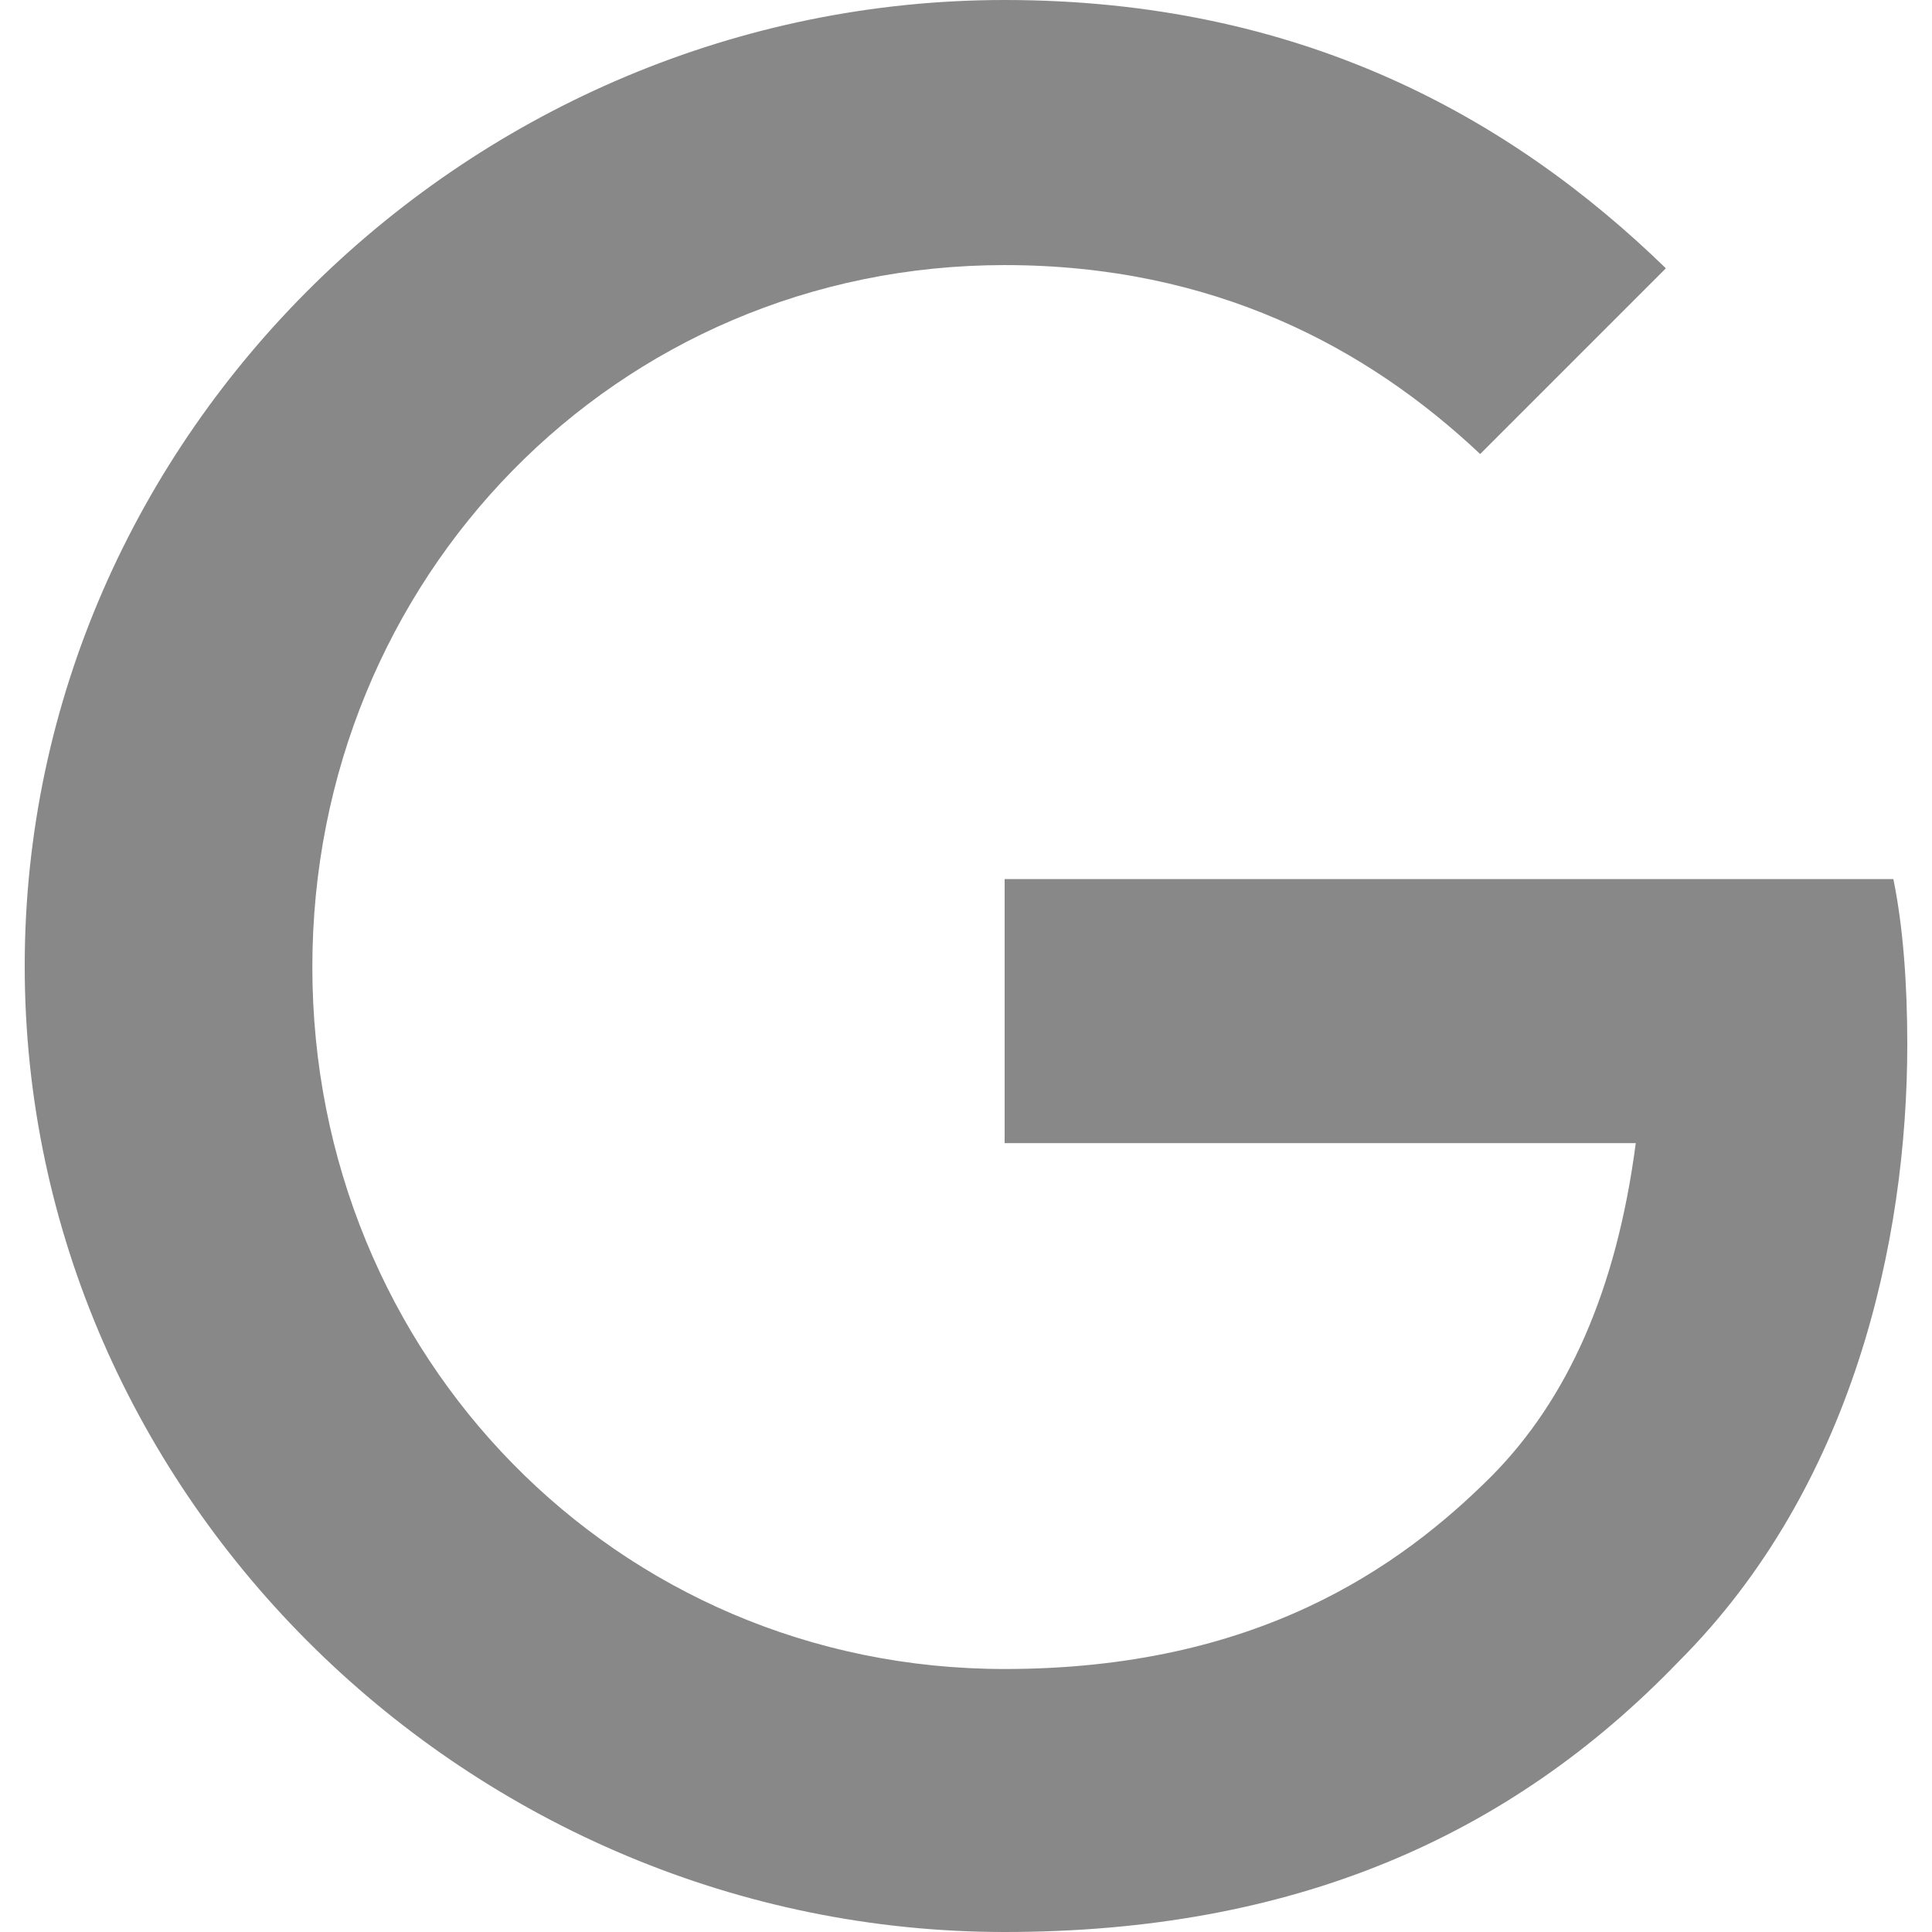
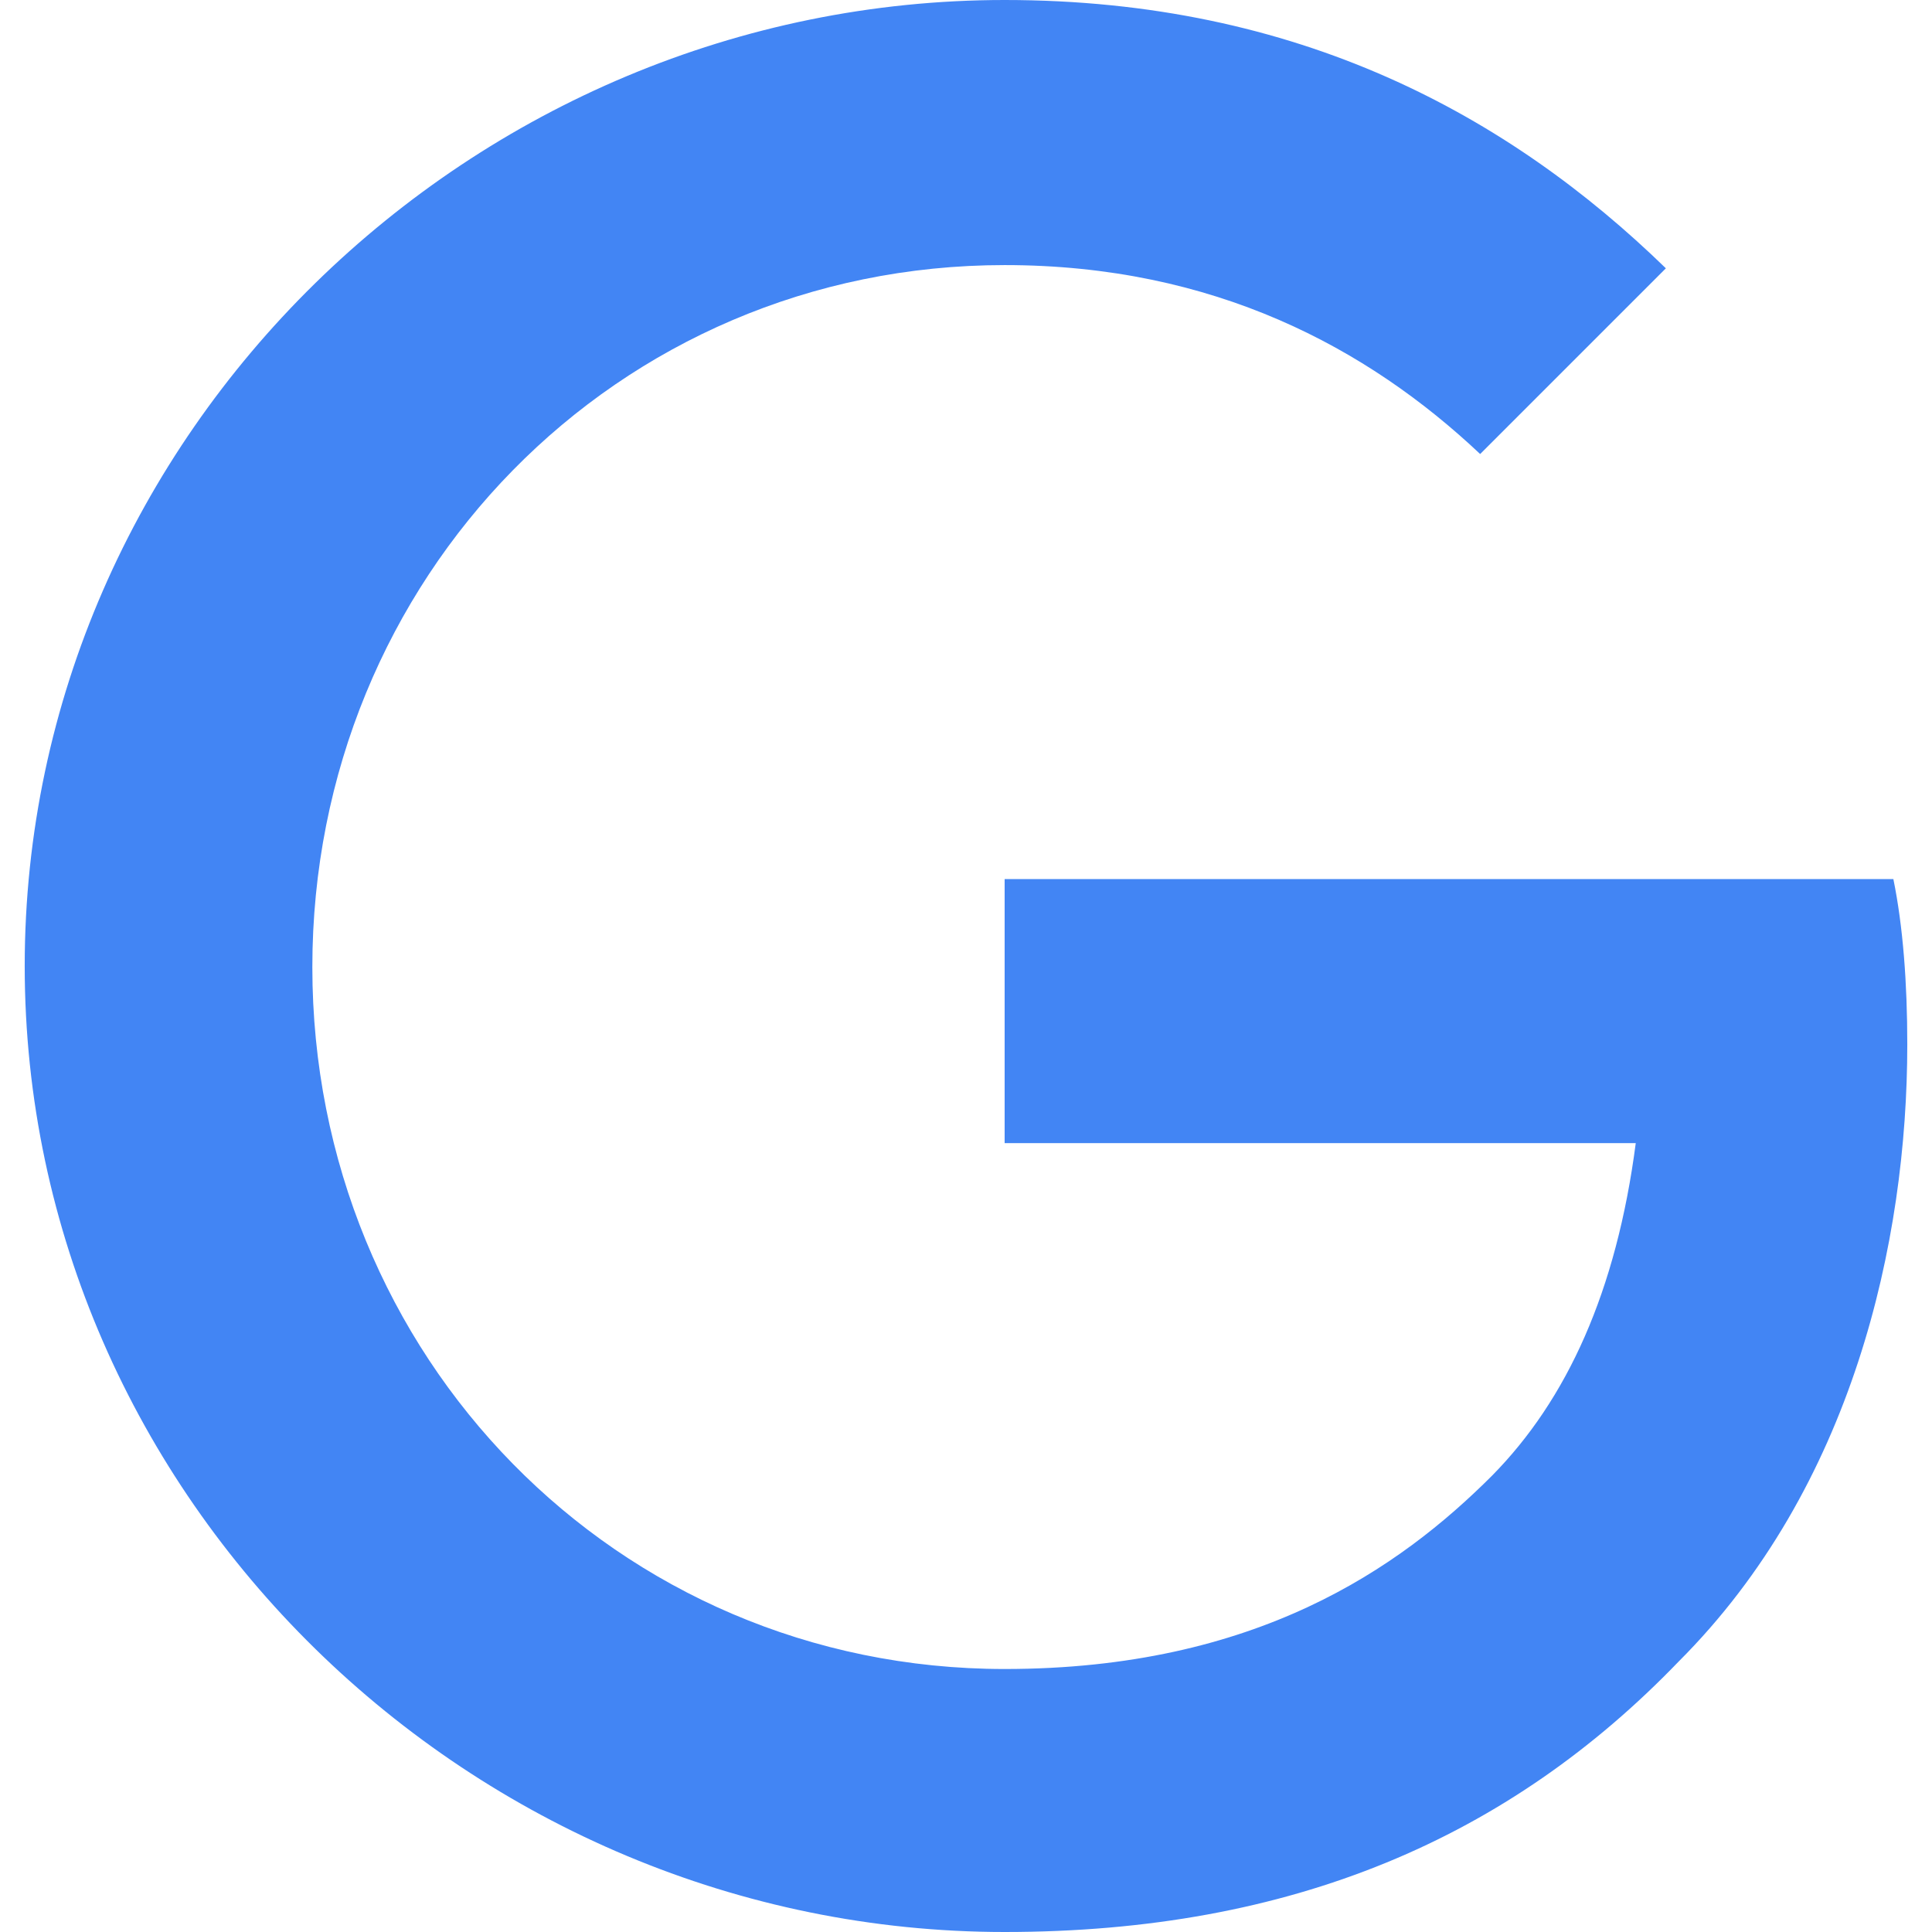
- <svg xmlns="http://www.w3.org/2000/svg" viewBox="0 0 24 24" fill="#888888" role="img" aria-hidden="true">
+ <svg xmlns="http://www.w3.org/2000/svg" viewBox="0 0 24 24" fill="#4285F4" role="img" aria-hidden="true">
  <path d="M12.48 10.92v3.28h7.84c-.24 1.84-.853 3.187-1.787 4.133-1.147 1.147-2.933 2.4-6.053 2.4-4.827 0-8.6-3.893-8.6-8.72s3.773-8.72 8.6-8.72c2.6 0 4.507 1.027 5.907 2.347l2.307-2.307C18.747 1.44 16.133 0 12.48 0 5.867 0 .307 5.387.307 12s5.56 12 12.173 12c3.573 0 6.267-1.173 8.373-3.36 2.16-2.16 2.84-5.213 2.84-7.667 0-.76-.053-1.467-.173-2.053H12.48z" />
</svg>
